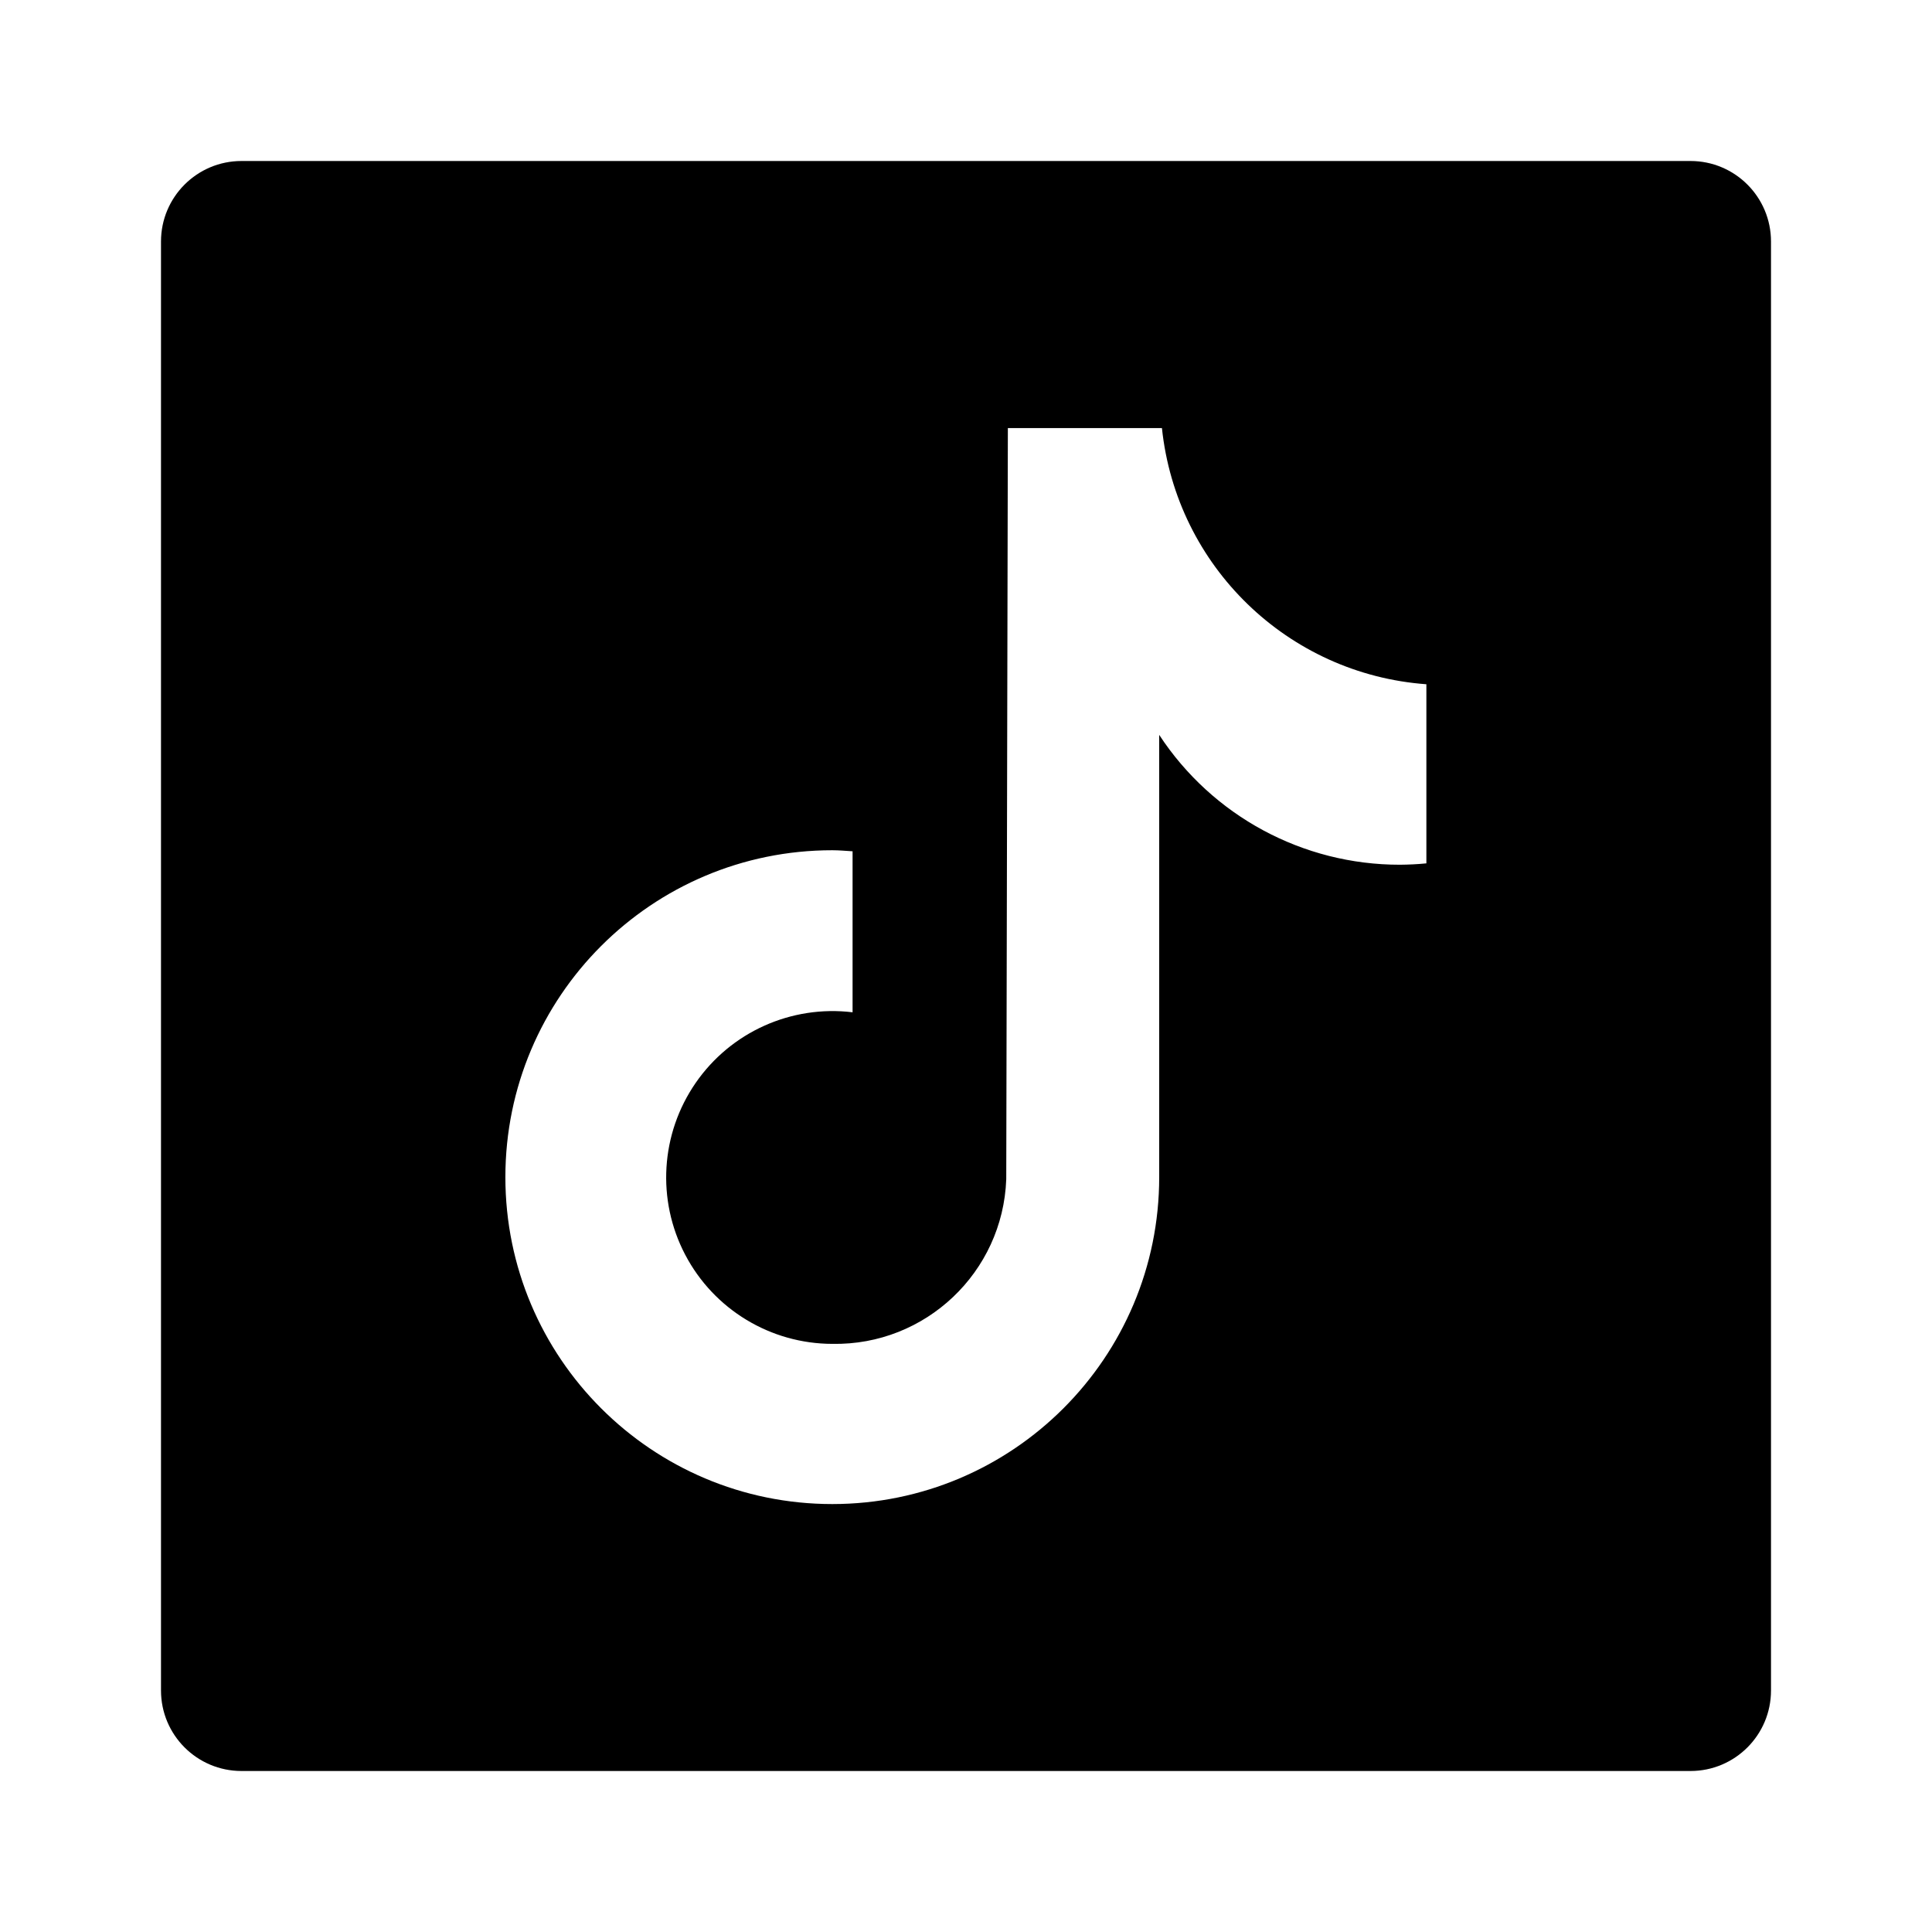
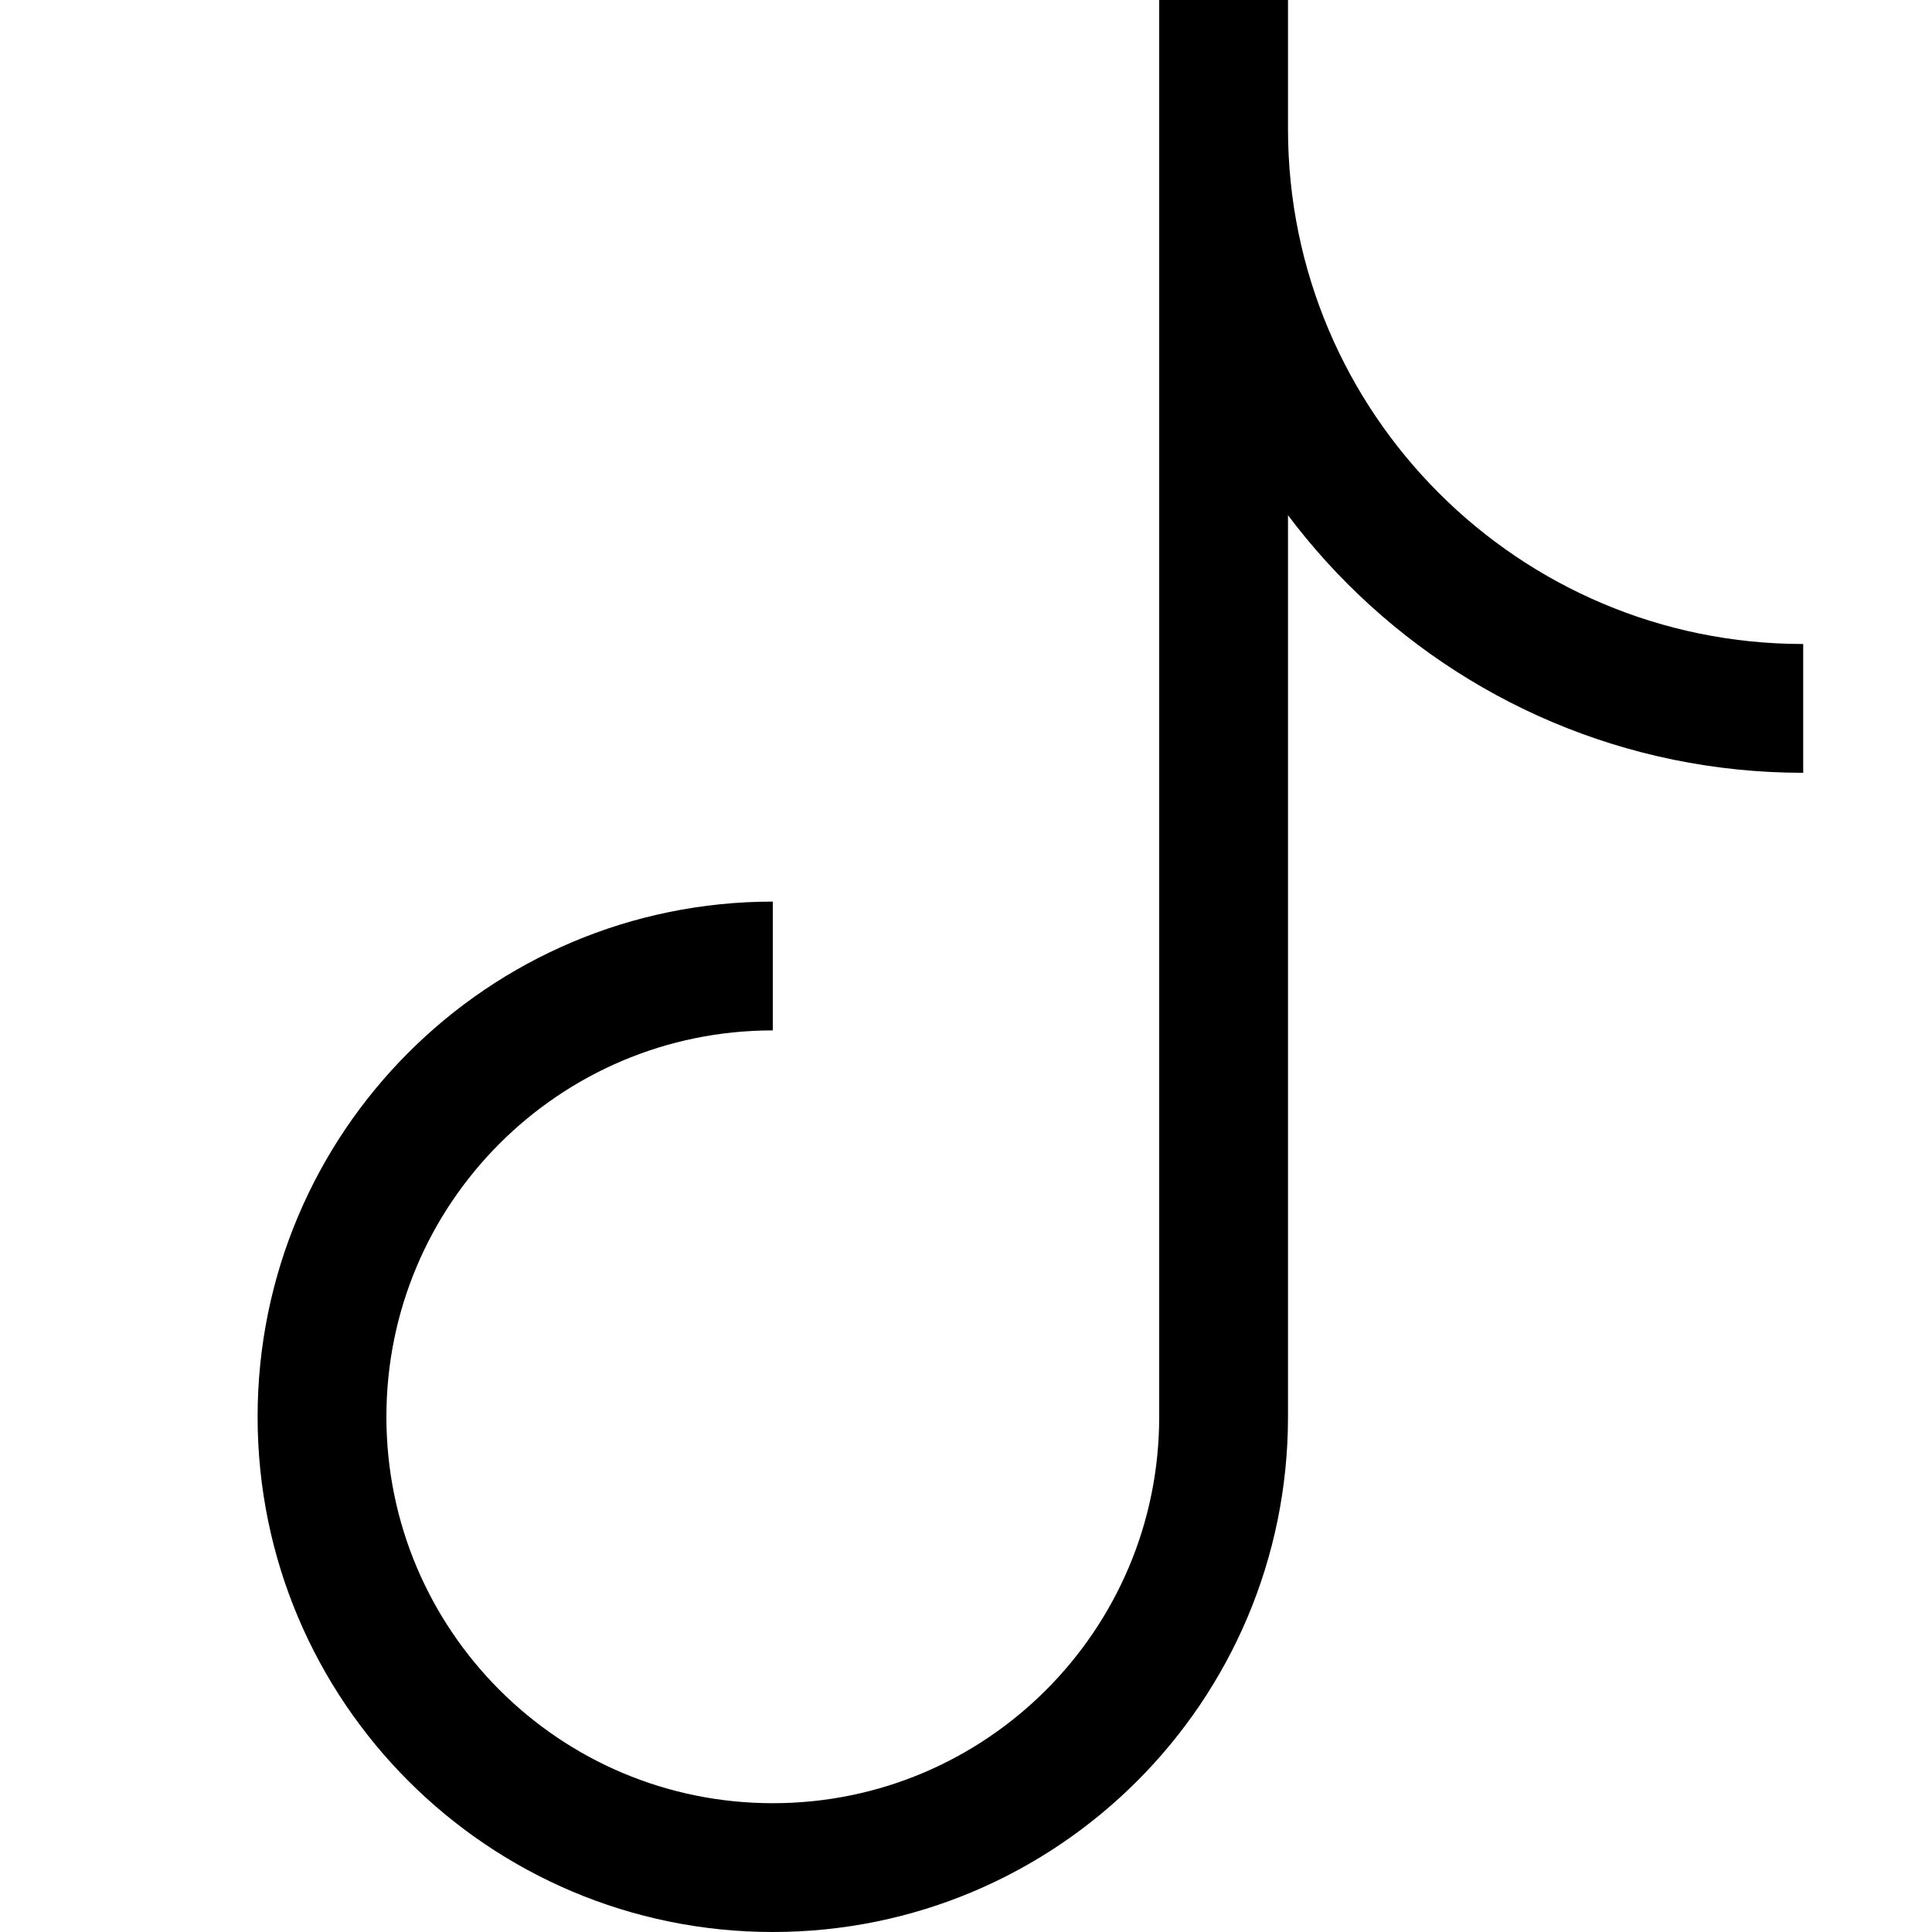
- <svg xmlns="http://www.w3.org/2000/svg" fill="#000000" width="800px" height="800px" viewBox="0 0 24 24">
-   <path d="M21,2H3A1,1,0,0,0,2,3V21a1,1,0,0,0,1,1H21a1,1,0,0,0,1-1V3A1,1,0,0,0,21,2Zm-3.281,8.725h0c-.109.011-.219.016-.328.017A3.571,3.571,0,0,1,14.4,9.129v5.493a4.061,4.061,0,1,1-4.06-4.06c.085,0,.167.008.251.013v2a2.067,2.067,0,1,0-.251,4.119A2.123,2.123,0,0,0,12.5,14.649l.02-9.331h1.914A3.564,3.564,0,0,0,17.719,8.5Z" />
+ <svg xmlns="http://www.w3.org/2000/svg" width="800px" height="800px" viewBox="0 0 15 15" fill="none">
+   <path d="M9.5 0V11C9.5 12.933 7.933 14.5 6 14.5C4.067 14.5 2.5 12.933 2.5 11C2.5 9.067 4.067 7.5 6 7.5M14 5.5C11.515 5.5 9.5 3.485 9.5 1" stroke="#000000" />
</svg>
